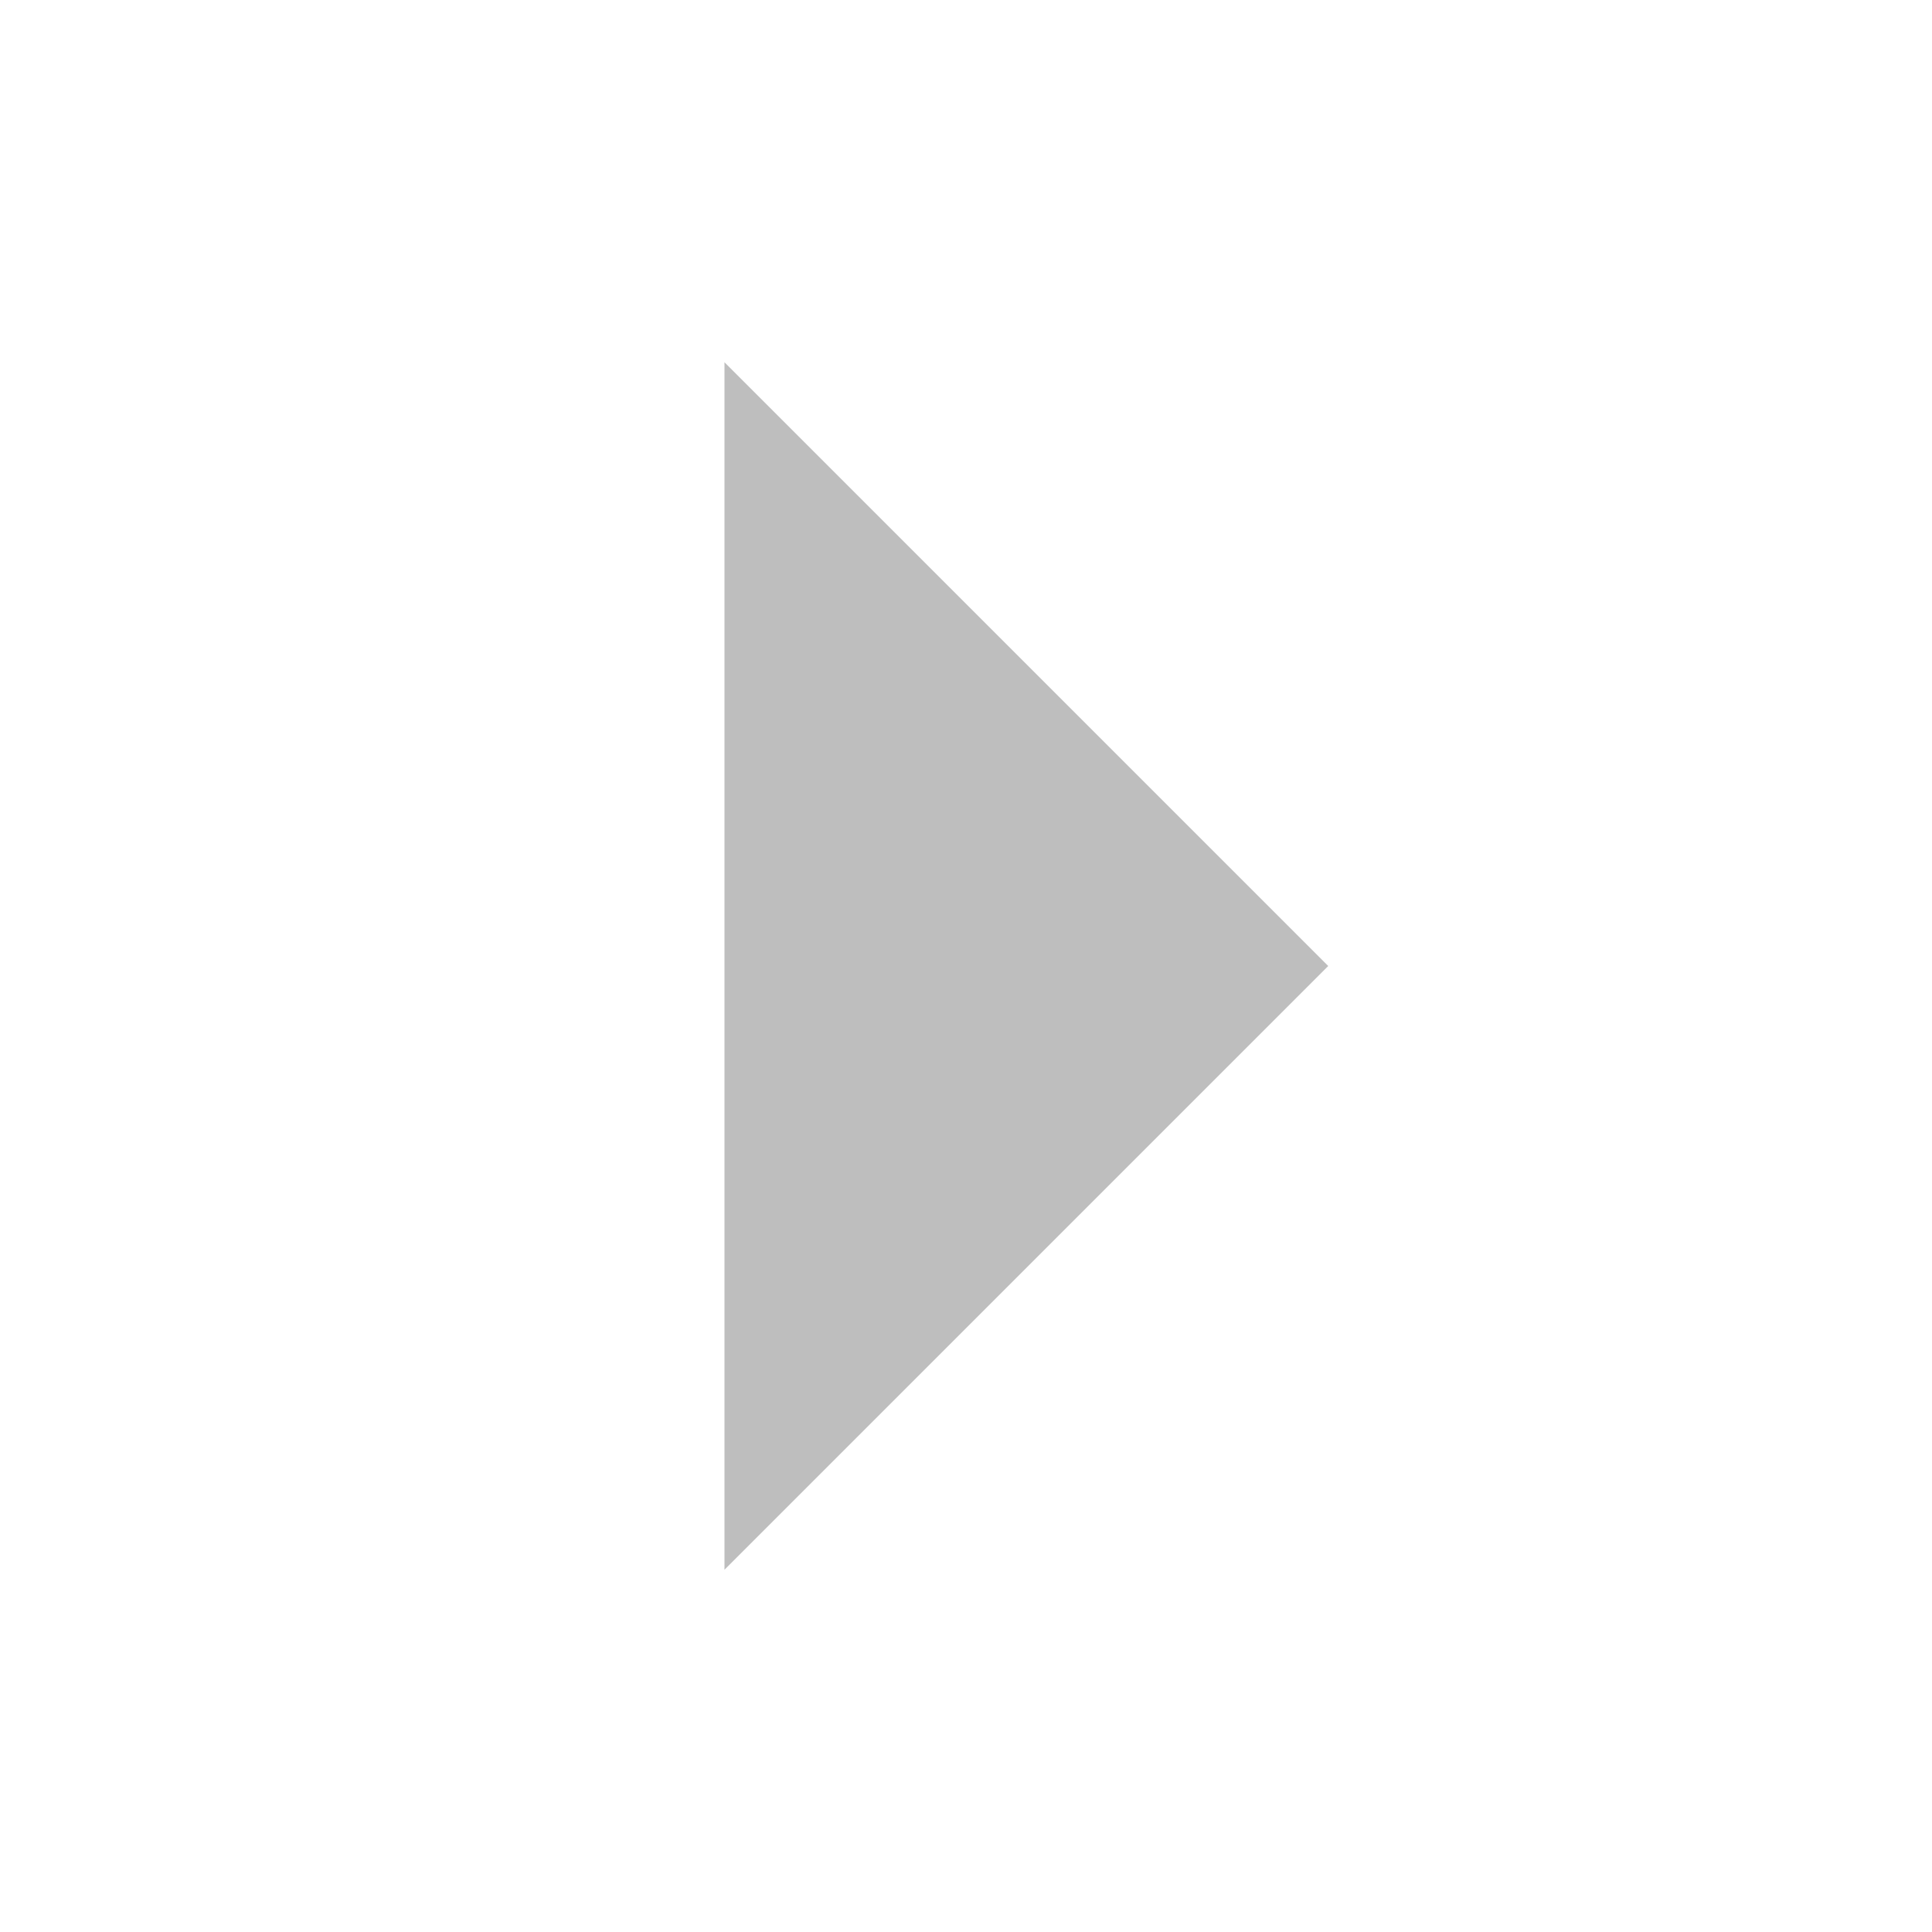
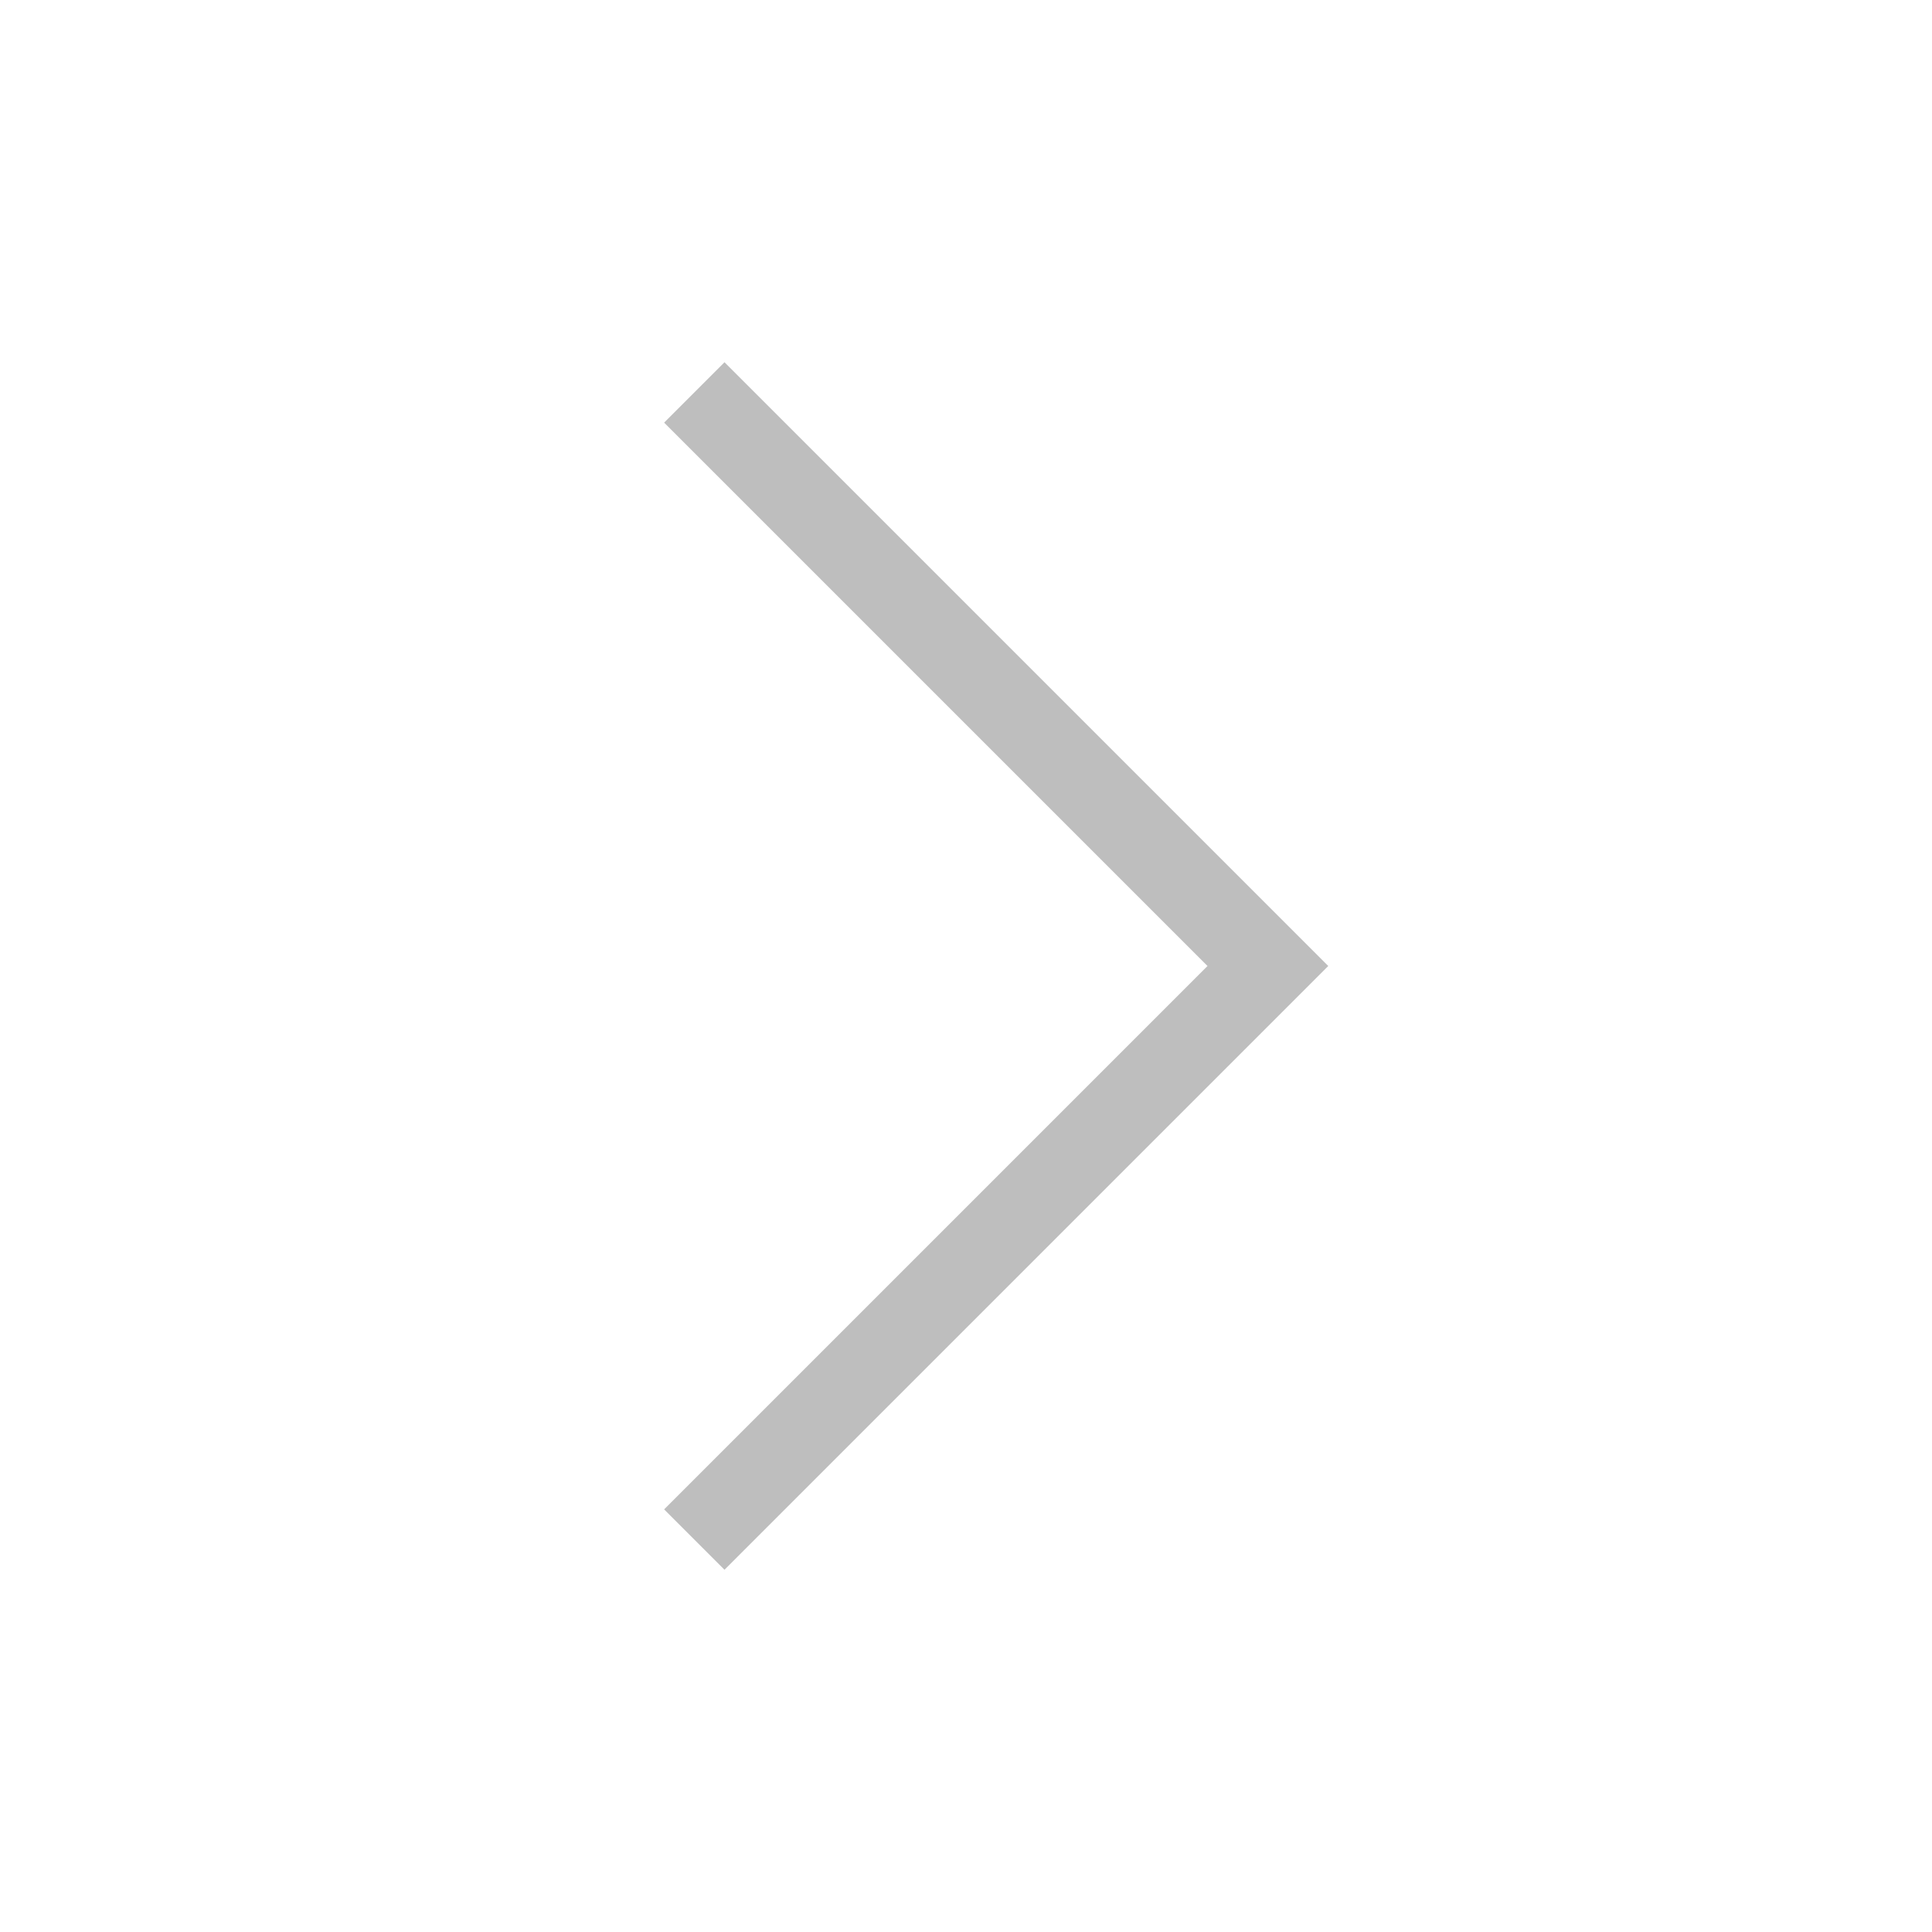
<svg xmlns="http://www.w3.org/2000/svg" height="16" id="svg7384" version="1.1" width="16">
  <defs id="defs7386" />
  <g id="layer9" style="display:inline" transform="translate(-301.0002,-807)" />
  <g id="layer10" style="display:inline" transform="translate(-301.0002,-807)" />
  <g id="layer11" transform="translate(-301.0002,-807)" />
  <g id="layer13" style="display:inline" transform="translate(-301.0002,-807)" />
  <g id="layer14" transform="translate(-301.0002,-807)" />
  <g id="layer15" style="display:inline" transform="translate(-301.0002,-807)" />
  <g id="g71291" style="display:inline" transform="translate(-301.0002,-807)" />
  <g id="g4953" style="display:inline" transform="translate(-301.0002,-807)" />
  <g id="layer12" style="display:inline" transform="translate(-301.0002,-807)">
-     <path d="m 307,820 5,-5 -5,-5 z" id="path6412" style="fill:#bebebe;fill-opacity:1;stroke:none" />
+     <path id="path6412" style="fill:#bebebe;fill-opacity:1;stroke:none" d="M 6,3 5.5,3.5 10,8 5.5,12.5 6,13 11,8 Z" transform="translate(301.0002,807)" />
  </g>
</svg>
